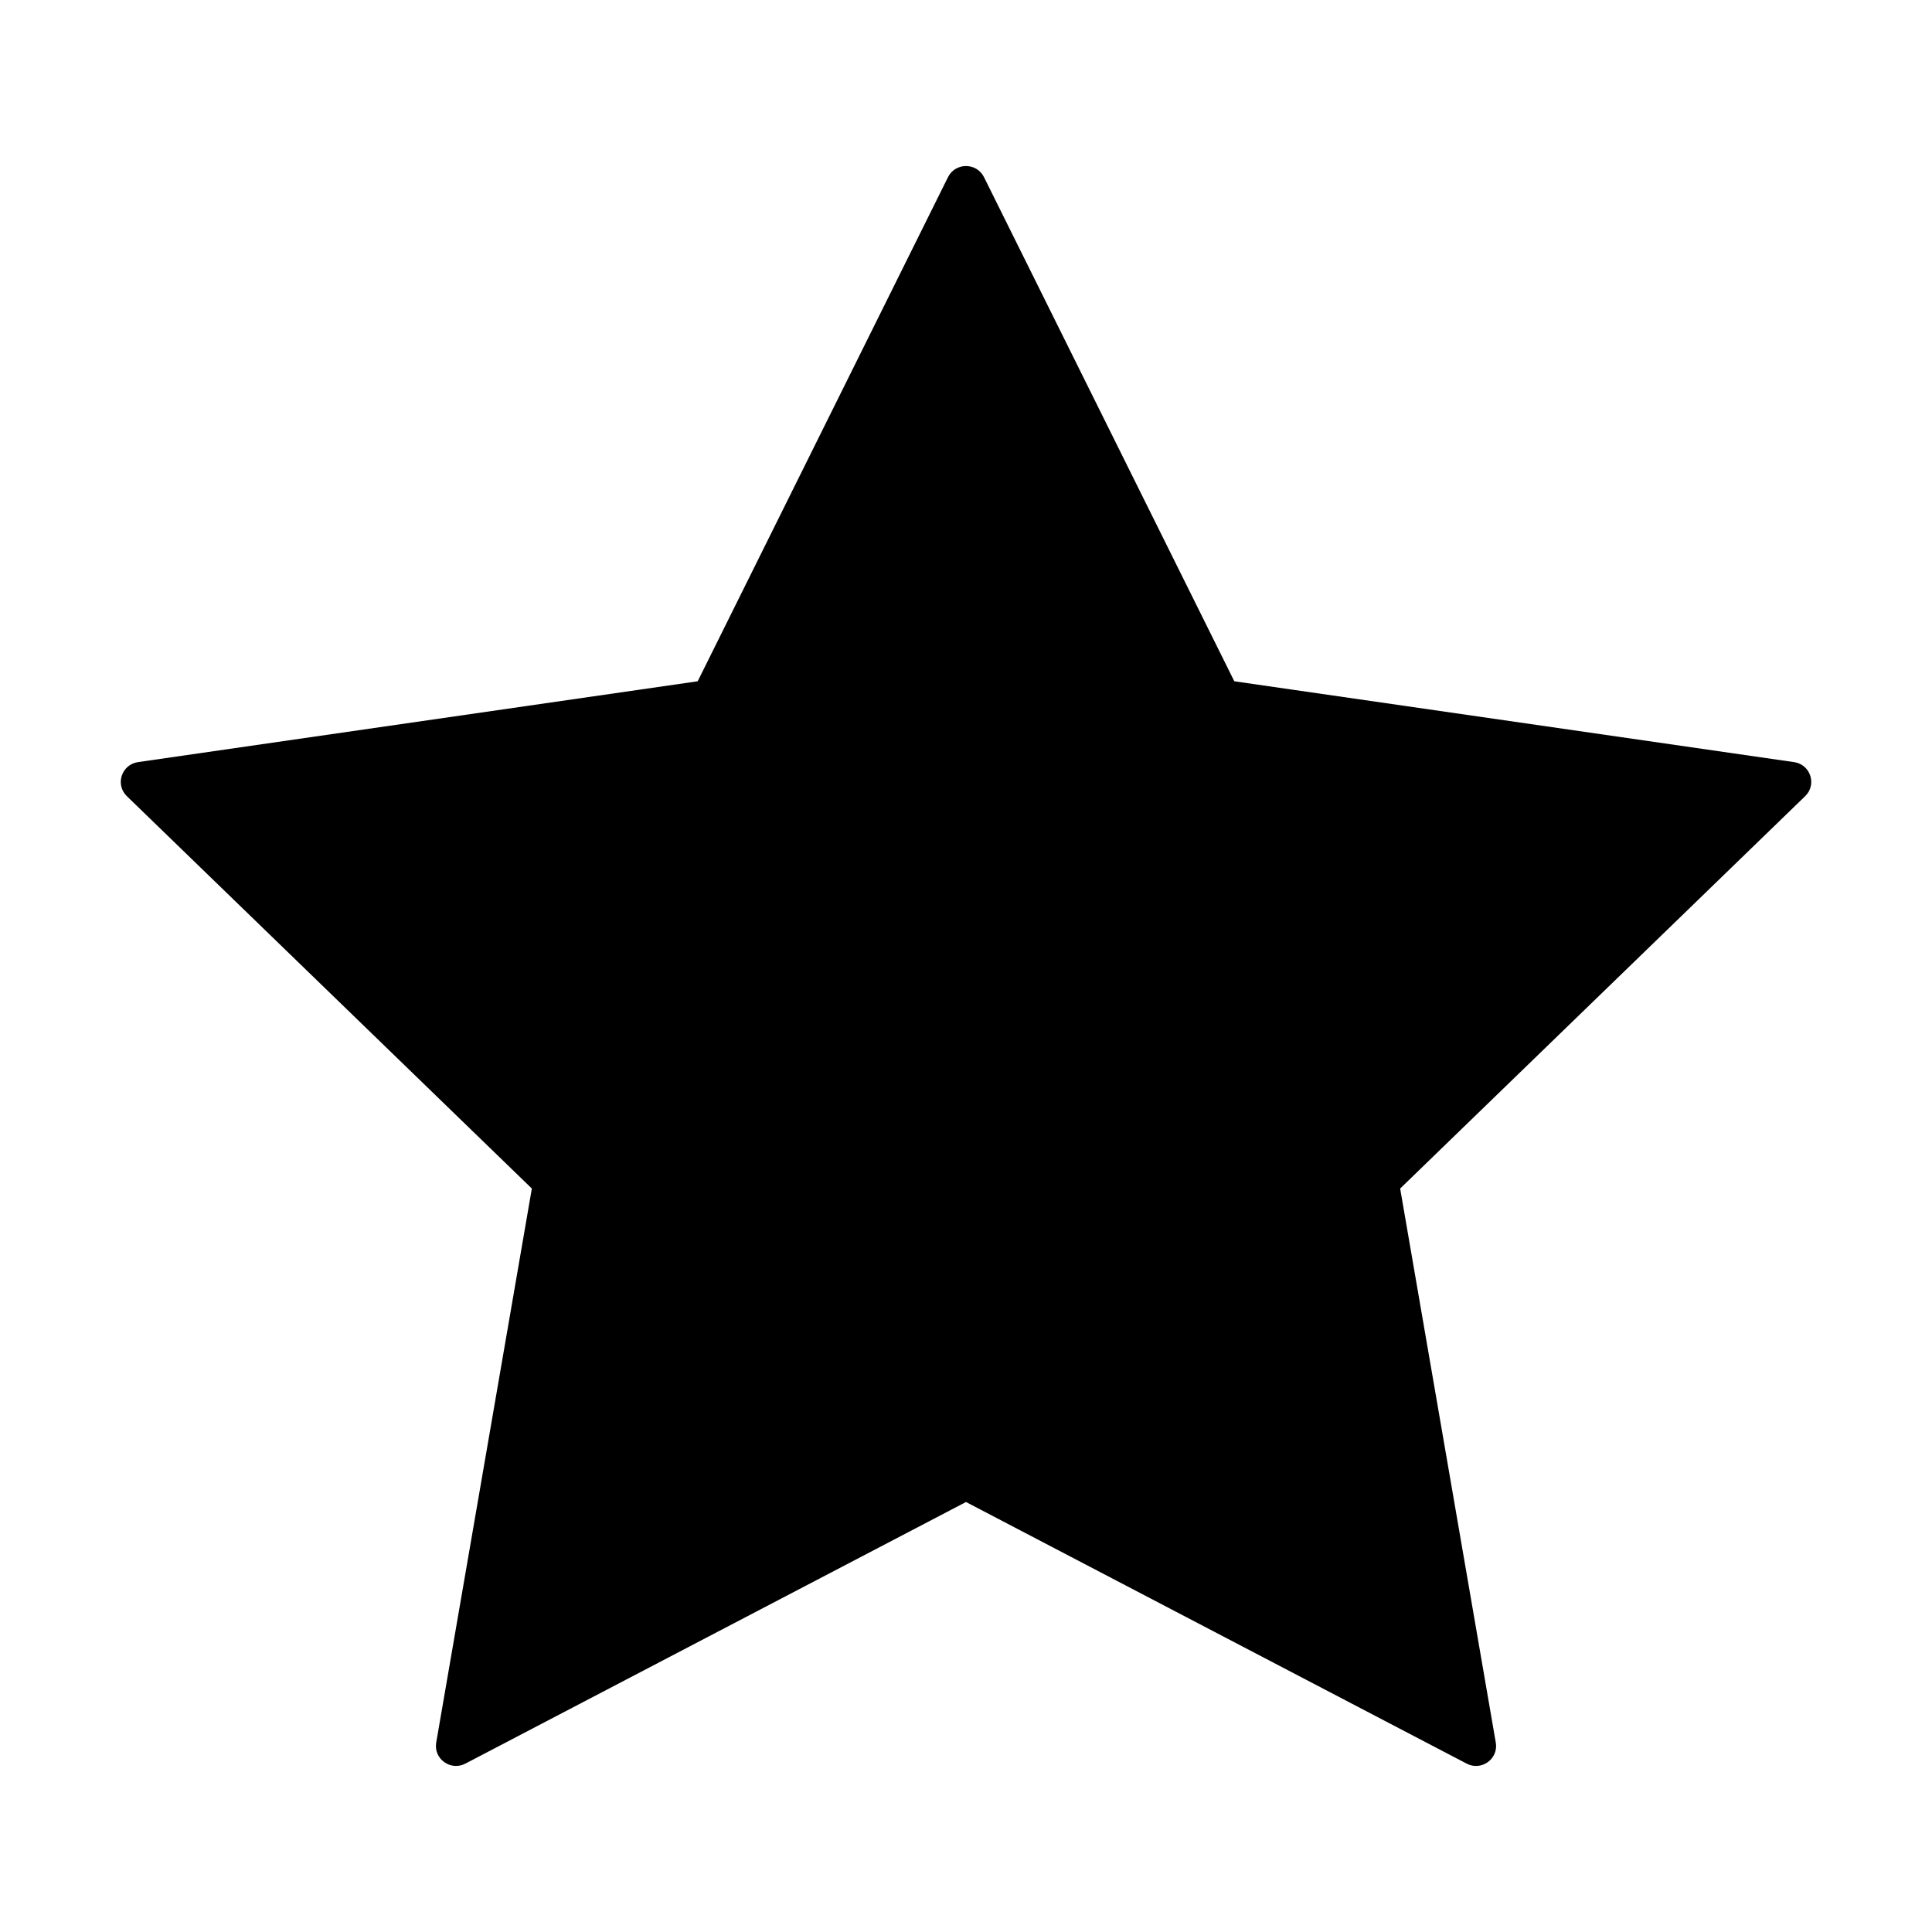
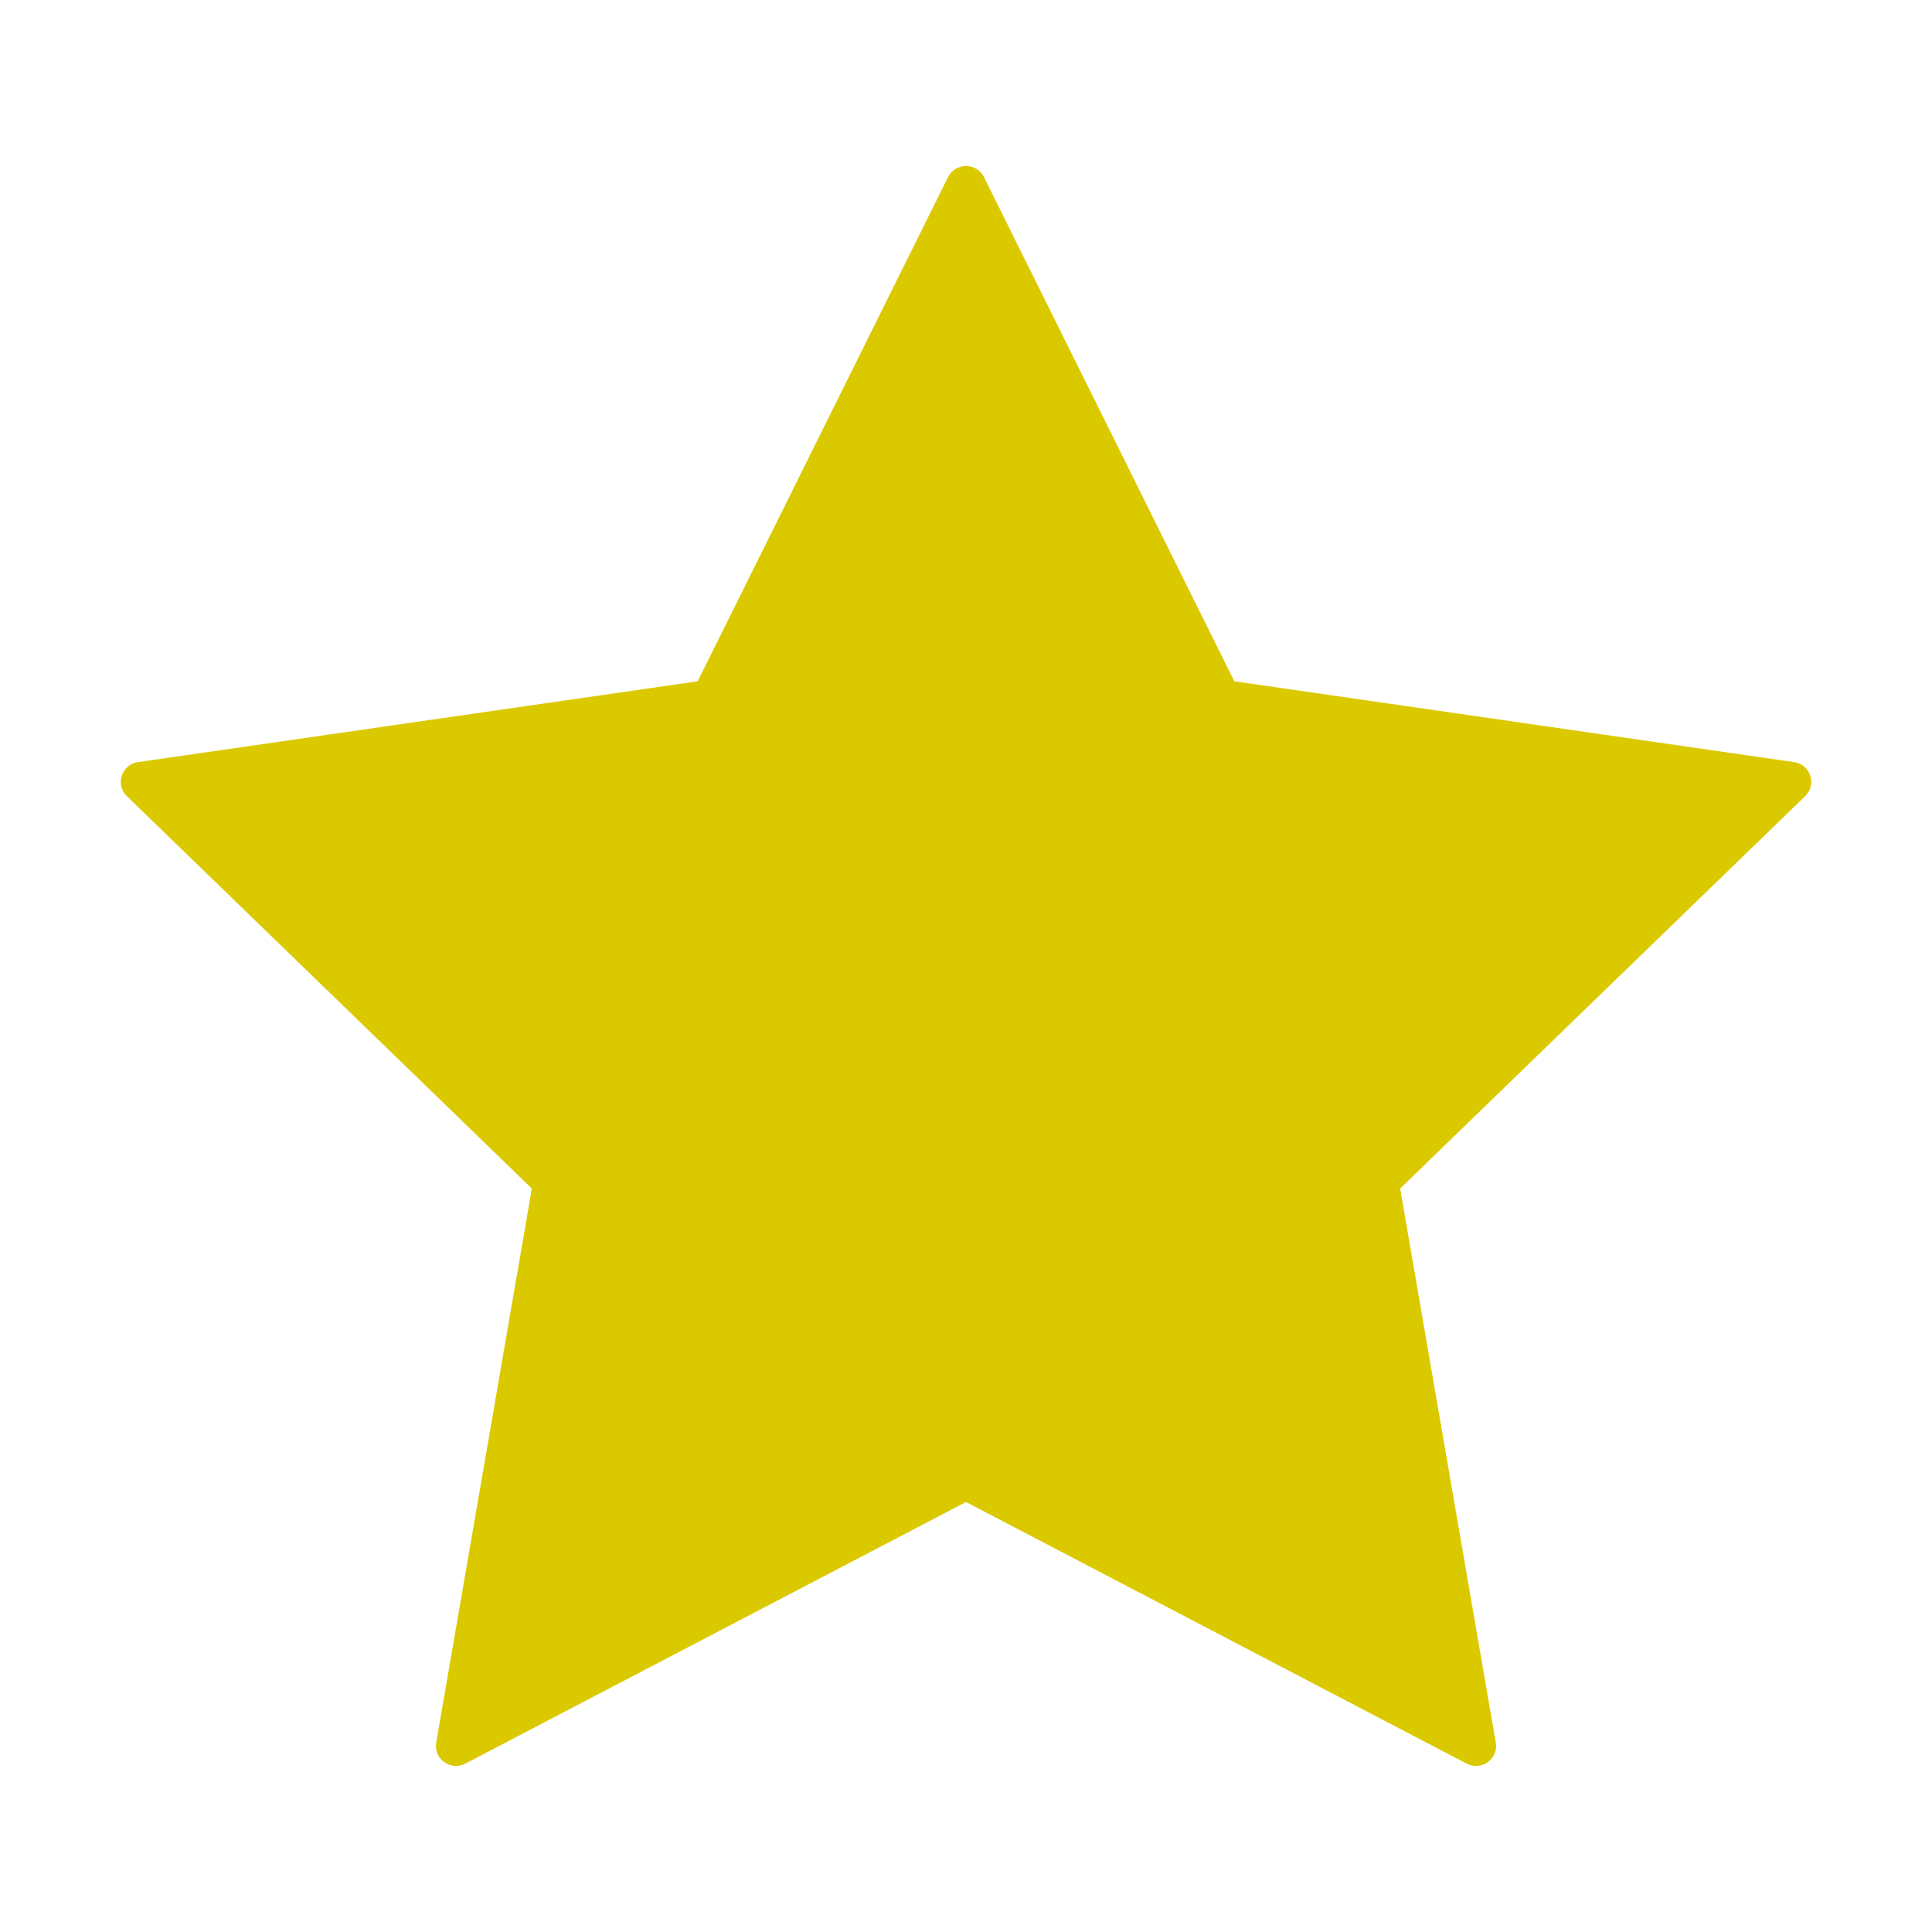
<svg xmlns="http://www.w3.org/2000/svg" version="1.1" id="star-filled" x="0px" y="0px" viewBox="0 0 32 32" style="enable-background:new 0 0 32 32;" xml:space="preserve">
  <g>
-     <path d="M16.298,2.934l4.146,8.35l9.271,1.339c0.273,0.039,0.382,0.373,0.184,0.564l-6.708,6.499l1.584,9.177   c0.047,0.27-0.239,0.476-0.483,0.348L16,24.878l-8.292,4.333c-0.244,0.127-0.529-0.078-0.483-0.348l1.584-9.177l-6.708-6.499   c-0.197-0.191-0.088-0.524,0.184-0.564l9.271-1.339l4.146-8.35C15.824,2.689,16.176,2.689,16.298,2.934z" />
+     <path d="M16.298,2.934l4.146,8.35l9.271,1.339c0.273,0.039,0.382,0.373,0.184,0.564l-6.708,6.499l1.584,9.177   c0.047,0.27-0.239,0.476-0.483,0.348L16,24.878l-8.292,4.333c-0.244,0.127-0.529-0.078-0.483-0.348l1.584-9.177l-6.708-6.499   c-0.197-0.191-0.088-0.524,0.184-0.564l9.271-1.339l4.146-8.35C15.824,2.689,16.176,2.689,16.298,2.934z" style="fill: rgb(219, 201, 0);" />
  </g>
</svg>
